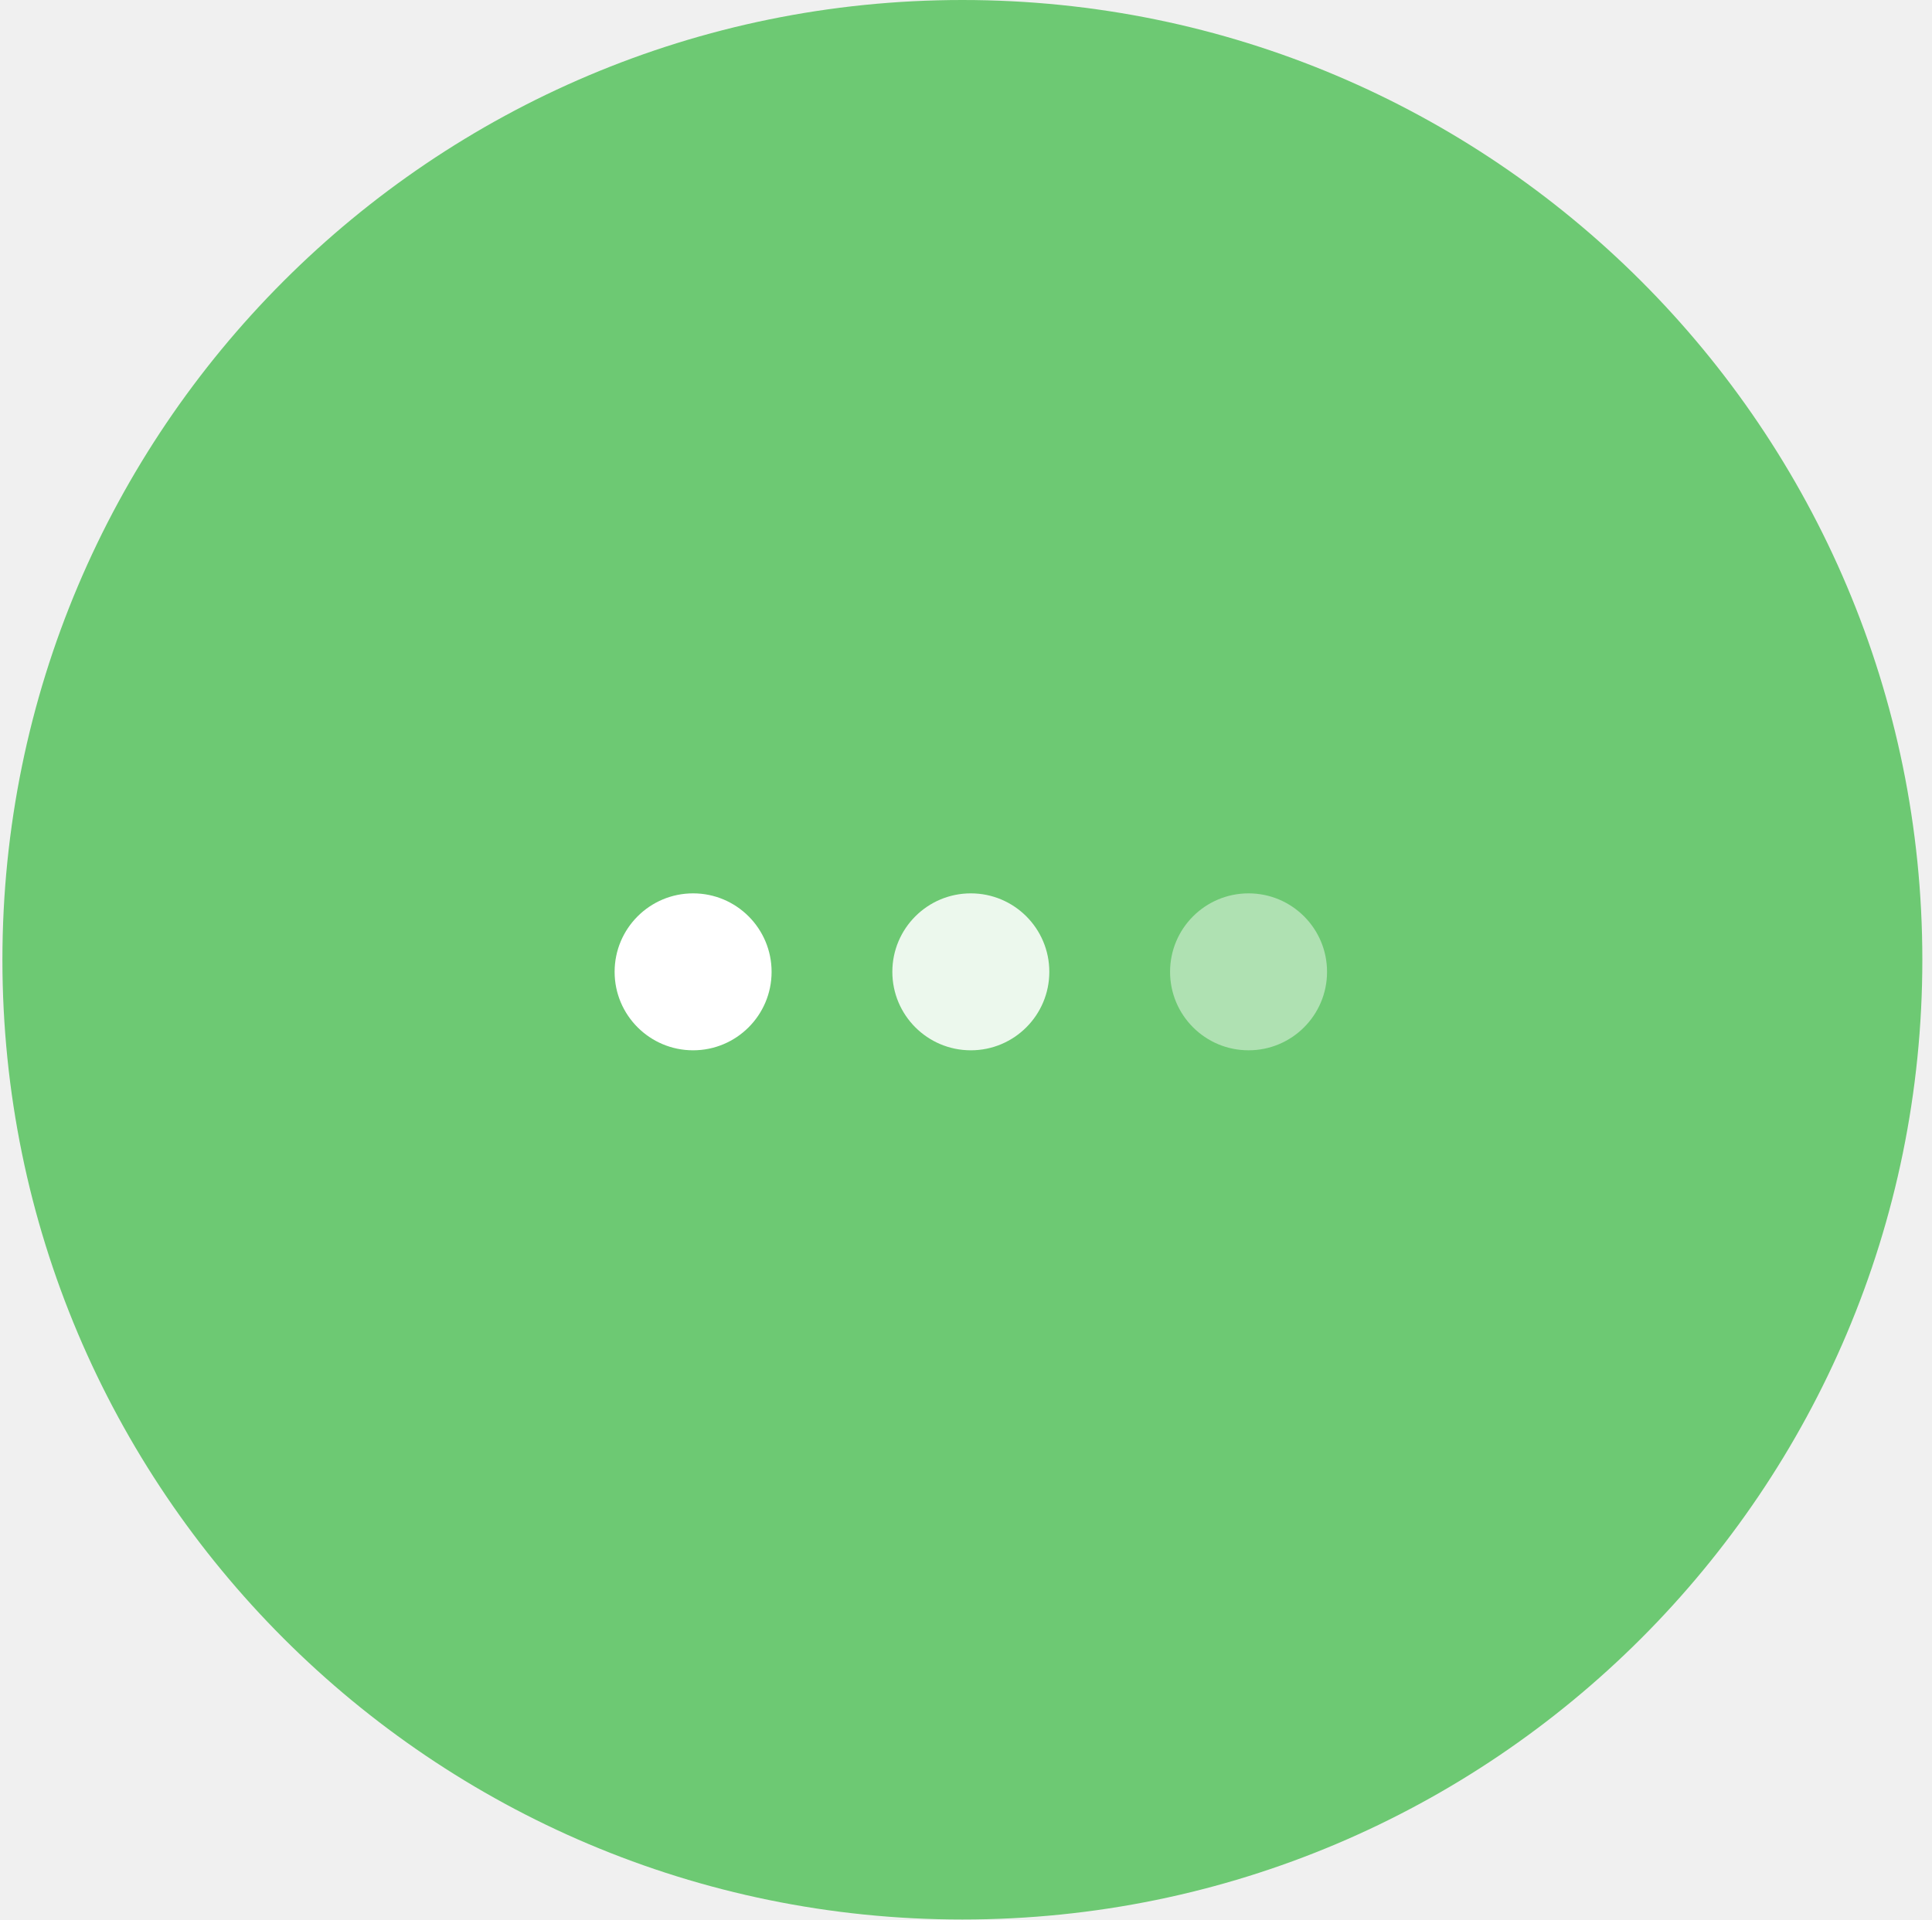
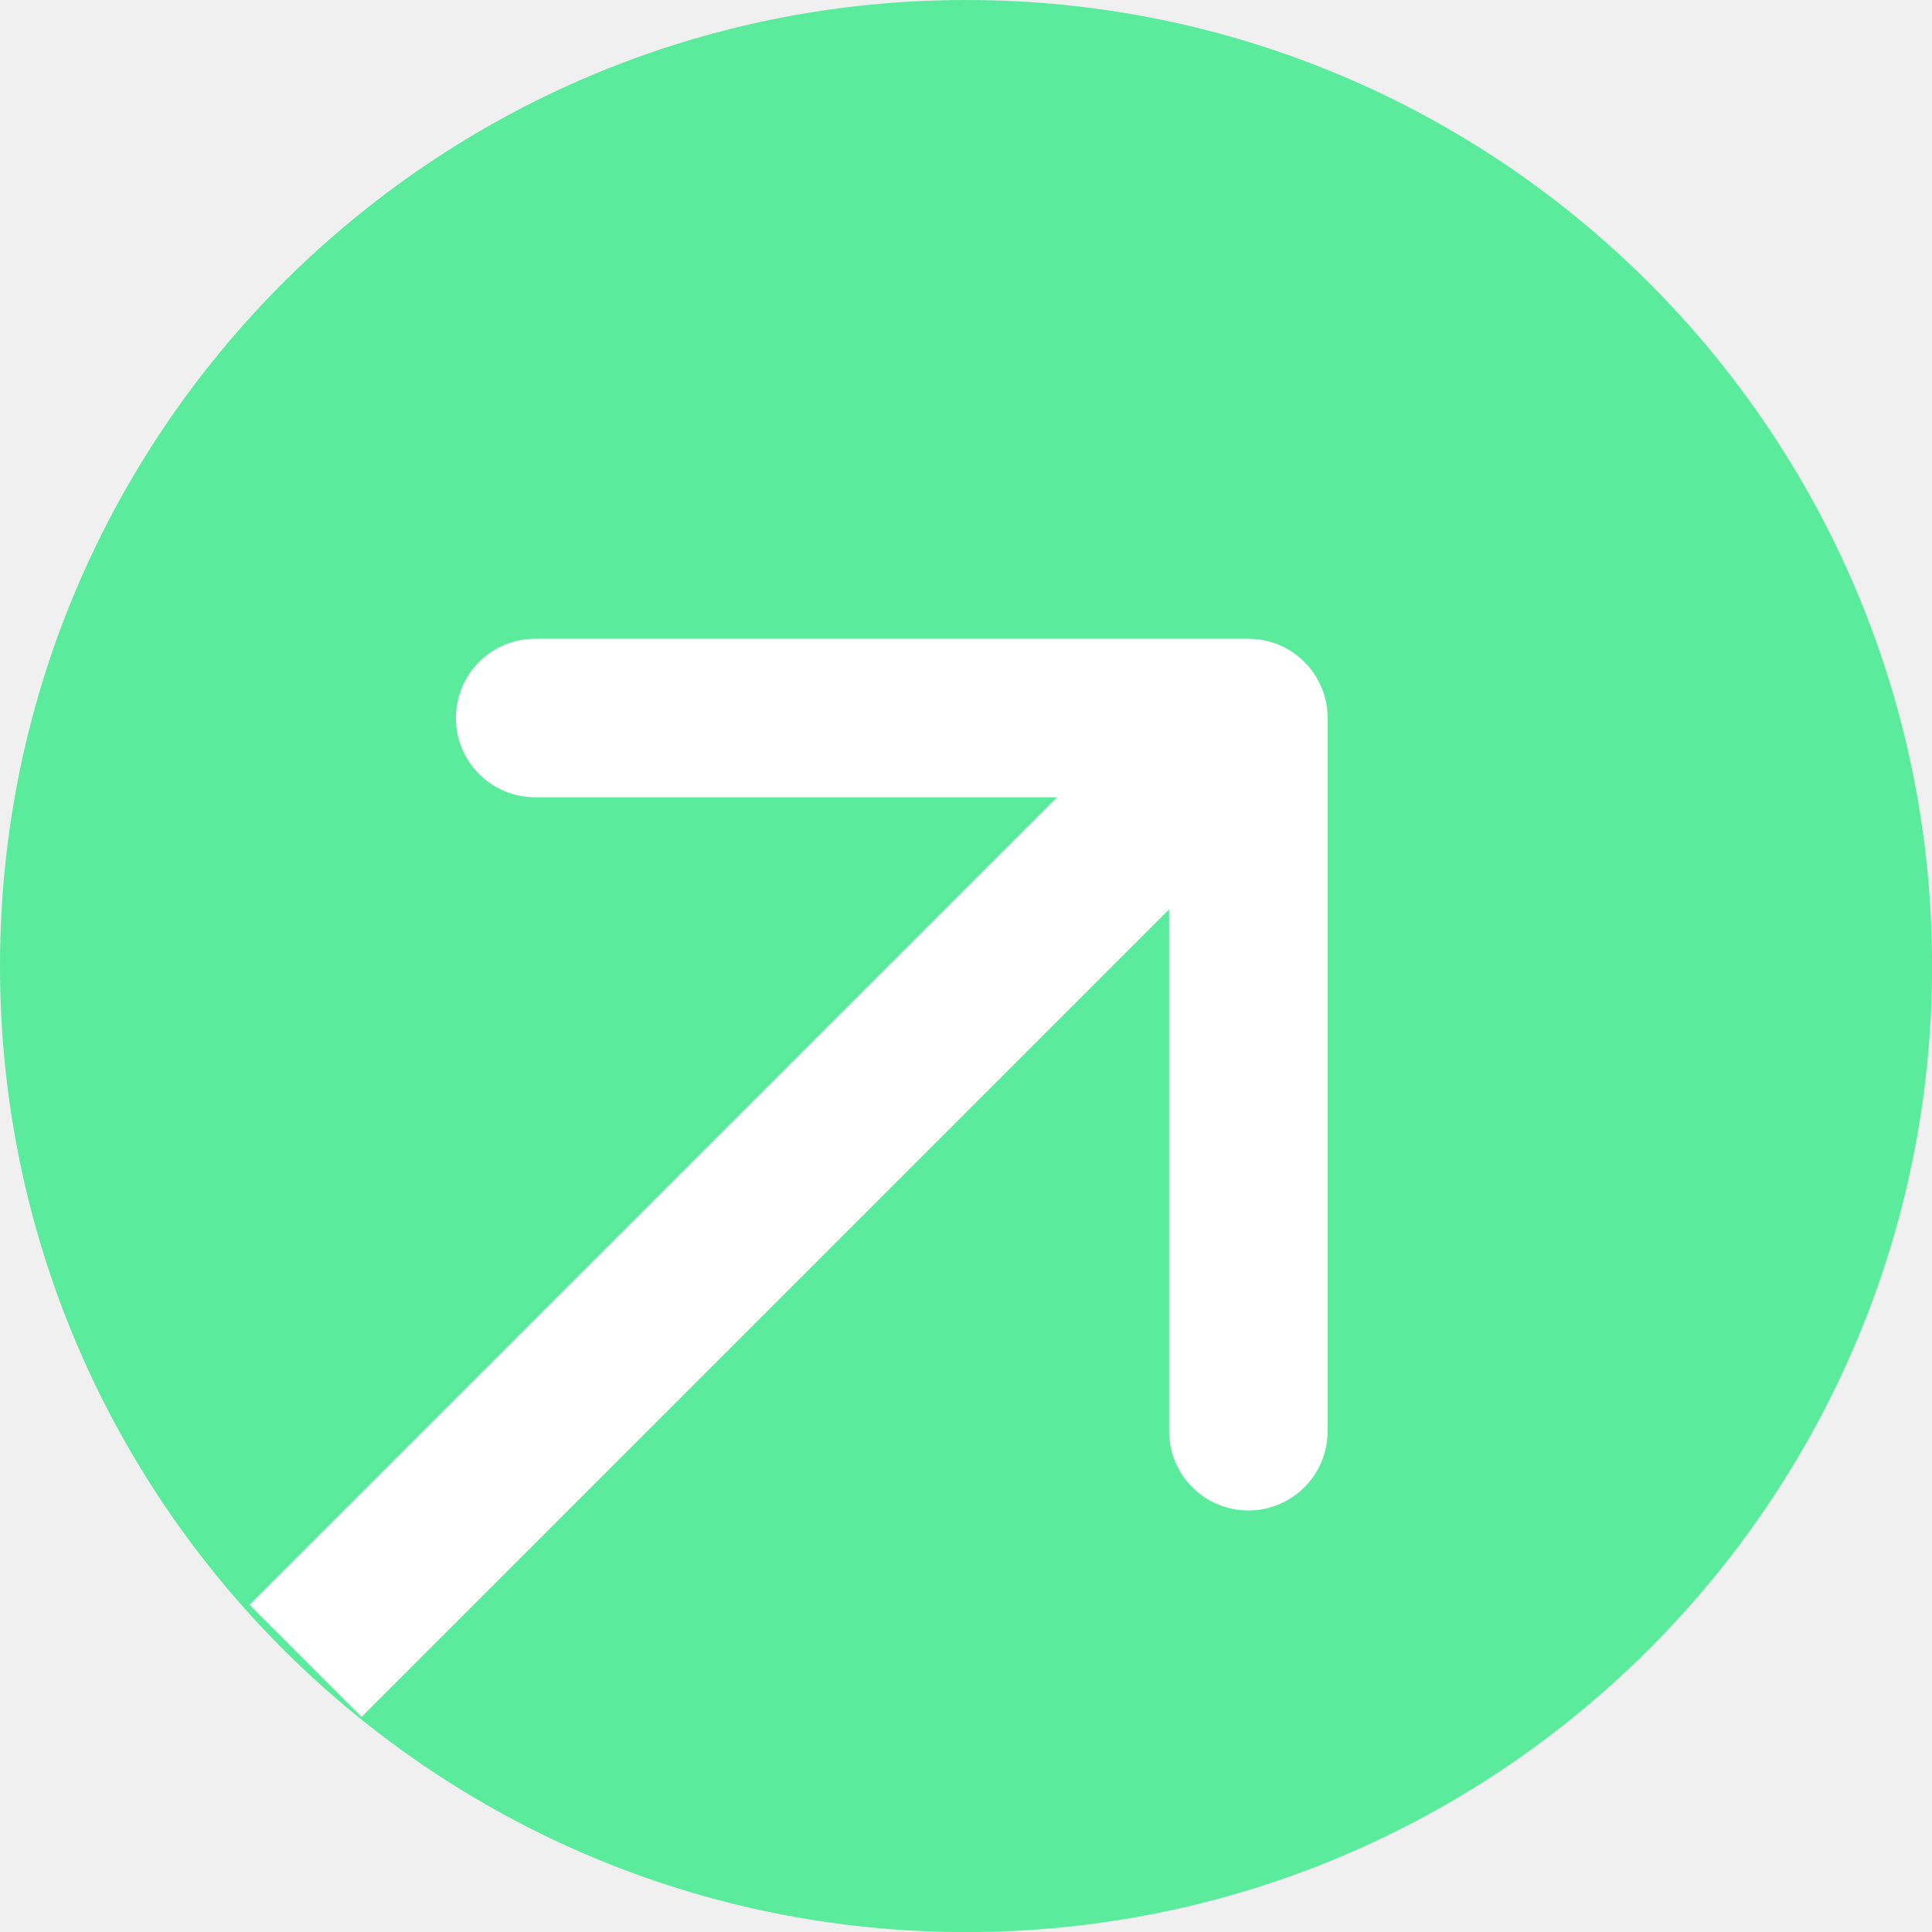
- <svg xmlns="http://www.w3.org/2000/svg" width="160" height="159" viewBox="0 0 160 159" fill="none">
-   <path d="M79.7 159C123.607 159 159.2 123.407 159.2 79.5C159.2 35.593 123.607 0 79.7 0C35.793 0 0.2 35.593 0.2 79.5C0.2 123.407 35.793 159 79.7 159Z" fill="#6DC973" />
-   <path d="M57.4 87C60.99 87 63.9 84.09 63.9 80.5C63.9 76.91 60.99 74 57.4 74C53.81 74 50.9 76.91 50.9 80.5C50.9 84.09 53.81 87 57.4 87Z" fill="white" />
-   <path opacity="0.87" d="M80.4 87C83.99 87 86.9 84.09 86.9 80.5C86.9 76.91 83.99 74 80.4 74C76.81 74 73.9 76.91 73.9 80.5C73.9 84.09 76.81 87 80.4 87Z" fill="white" />
-   <path opacity="0.45" d="M103.4 87C106.99 87 109.9 84.09 109.9 80.5C109.9 76.91 106.99 74 103.4 74C99.81 74 96.9 76.91 96.9 80.5C96.9 84.09 99.81 87 103.4 87Z" fill="white" />
+ <svg xmlns="http://www.w3.org/2000/svg" width="202" height="202" viewBox="215 0 202 202" fill="none">
+   <path d="M316.004 202.008C371.787 202.008 417.008 156.787 417.008 101.004C417.008 45.221 371.787 0 316.004 0C260.221 0 215 45.221 215 101.004C215 156.787 260.221 202.008 316.004 202.008Z" fill="#5BEB9D" />
+   <path d="M353.808 75.071C353.808 70.495 350.099 66.785 345.523 66.785H270.952C266.376 66.785 262.667 70.495 262.667 75.071C262.667 79.647 266.376 83.357 270.952 83.357H337.237V149.641C337.237 154.217 340.947 157.927 345.523 157.927C350.099 157.927 353.808 154.217 353.808 149.641V75.071ZM252.804 179.507L351.381 80.93L339.664 69.212L241.087 167.789L252.804 179.507Z" fill="white" />
</svg>
